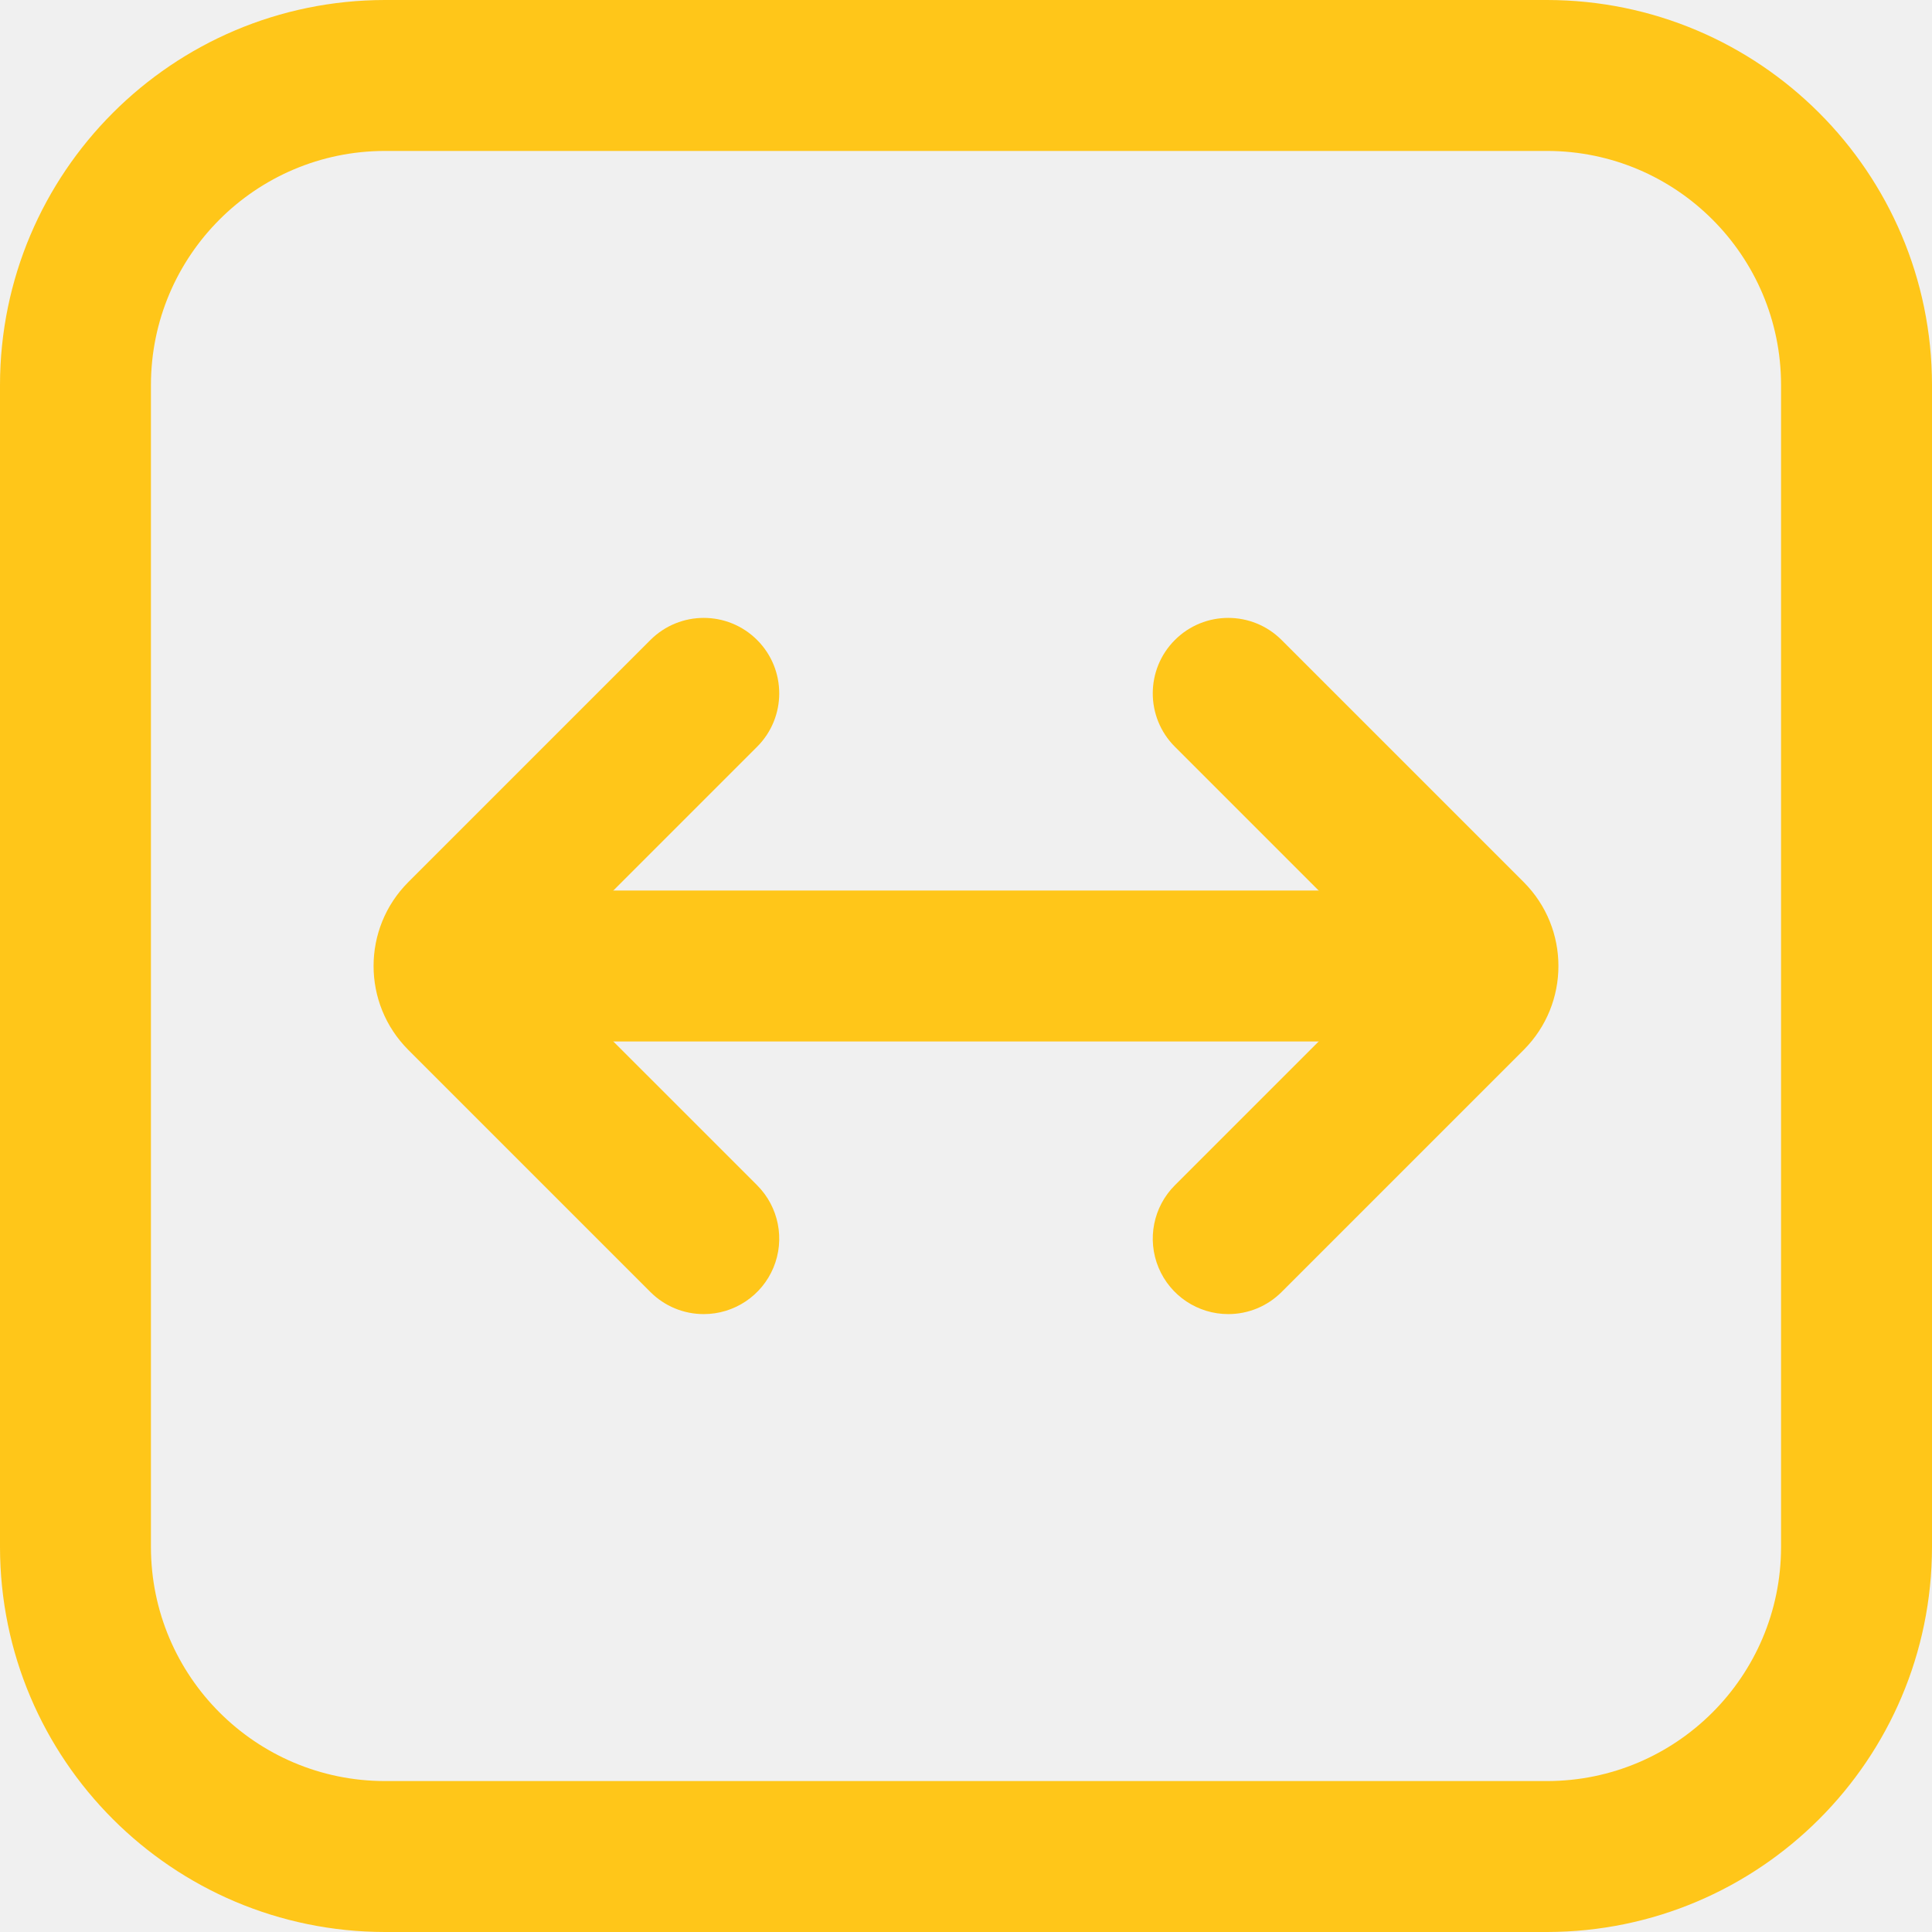
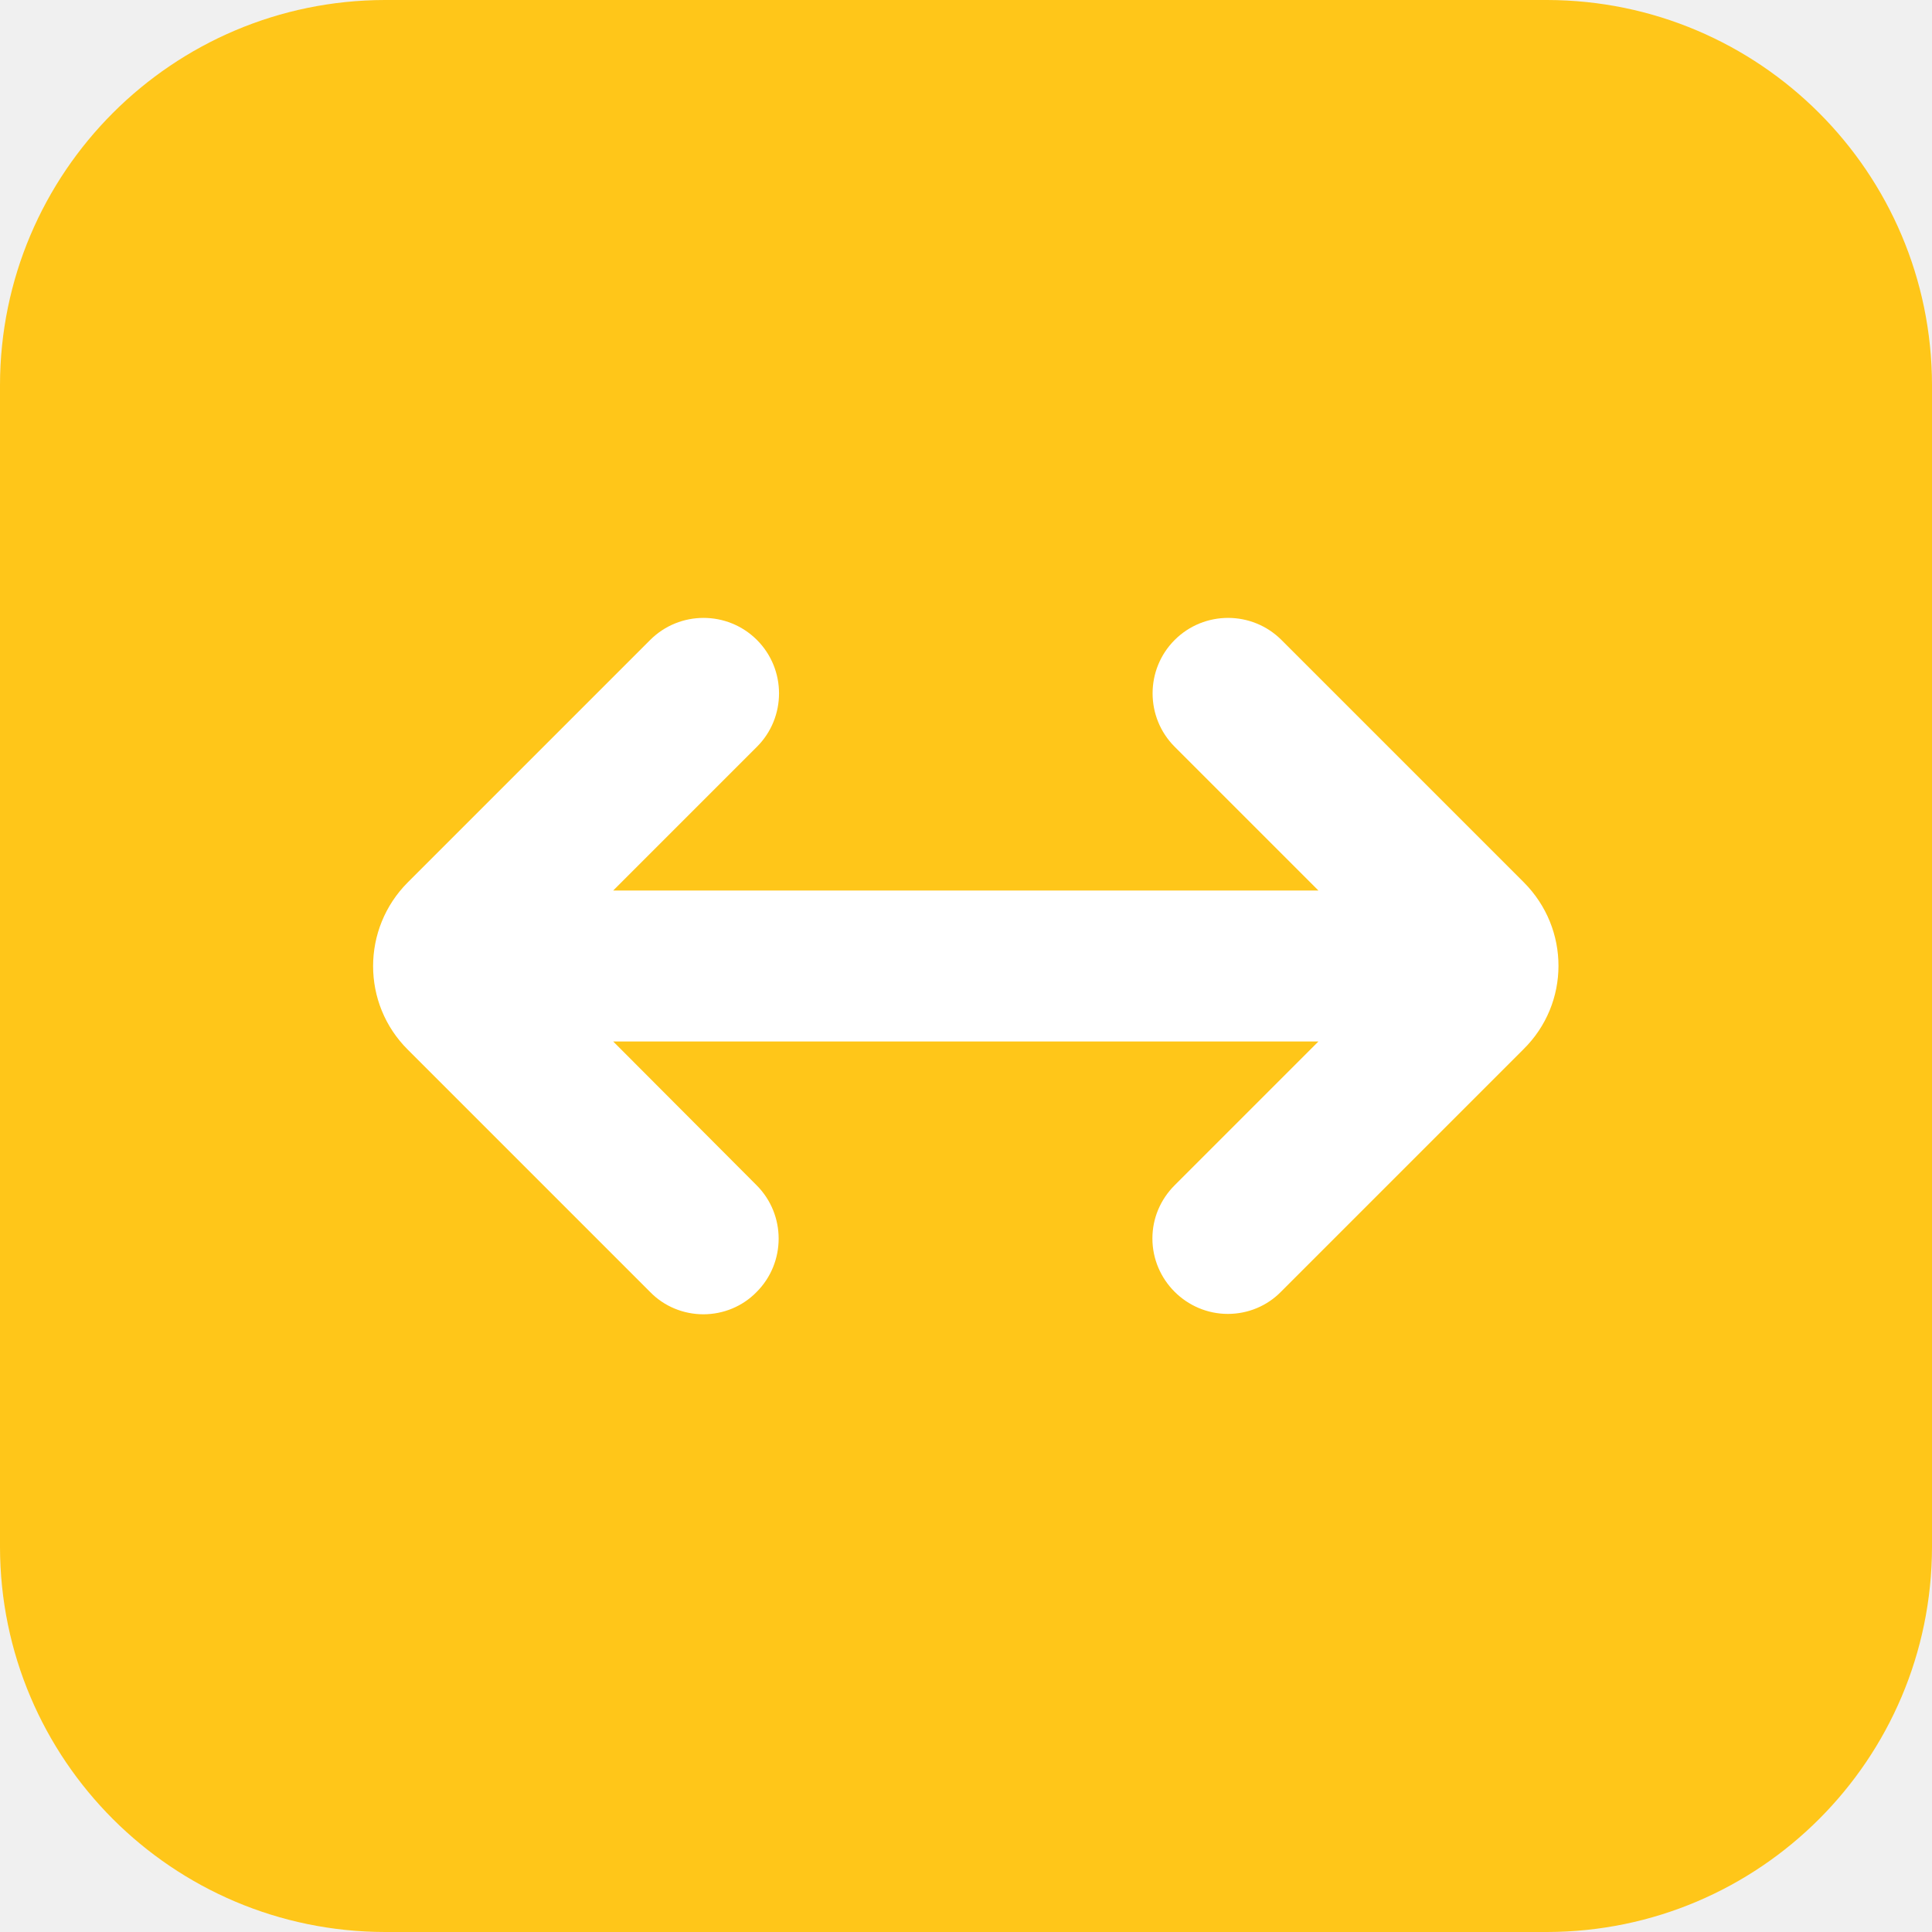
- <svg xmlns="http://www.w3.org/2000/svg" version="1.1" width="512" height="512" x="0" y="0" viewBox="0 0 512 512" style="enable-background:new 0 0 512 512" xml:space="preserve">
+ <svg xmlns="http://www.w3.org/2000/svg" version="1.1" id="Layer_1" x="0px" y="0px" viewBox="0 0 512 512" style="enable-background:new 0 0 512 512;" xml:space="preserve">
+   <style type="text/css">
+ 	.st0{fill:#FFC619;}
+ 	.st1{fill:#FFFFFF;}
+ </style>
  <g>
-     <g id="_10_Location" data-name="10 Location">
-       <path d="m410 512h-308a102.12 102.12 0 0 1 -102-102v-308a102.12 102.12 0 0 1 102-102h308a102.12 102.12 0 0 1 102 102v308a102.12 102.12 0 0 1 -102 102zm-308-472a62.07 62.07 0 0 0 -62 62v308a62.07 62.07 0 0 0 62 62h308a62.07 62.07 0 0 0 62-62v-308a62.07 62.07 0 0 0 -62-62z" fill="#ffc619" data-original="#000000" style="" />
-       <path d="m367.79 276h-223.58a20 20 0 0 1 0-40h223.58a20 20 0 0 1 0 40z" fill="#ffc619" data-original="#000000" style="" />
-       <path d="m325.5 348.25a20 20 0 0 1 -14.15-34.14l58.11-58.11-58.11-58.11a20 20 0 1 1 28.29-28.28l64.17 64.17a31.46 31.46 0 0 1 0 44.44l-64.17 64.17a19.92 19.92 0 0 1 -14.14 5.86z" fill="#ffc619" data-original="#000000" style="" />
-       <path d="m186.5 348.25a19.92 19.92 0 0 1 -14.14-5.86l-64.17-64.17a31.46 31.46 0 0 1 0-44.44l64.17-64.17a20 20 0 0 1 28.29 28.28l-58.11 58.11 58.11 58.11a20 20 0 0 1 -14.15 34.14z" fill="#ffc619" data-original="#000000" style="" />
+     <g id="_10_Location">
+       <path class="st0" d="M410,512H102C45.7,511.9,0.1,466.3,0,410V102C0.1,45.7,45.7,0.1,102,0h308c56.3,0.1,101.9,45.7,102,102v308    C511.9,466.3,466.3,511.9,410,512z" />
+       <path class="st1" d="M403.8,233.8l-64.2-64.2c-7.8-7.8-20.5-7.8-28.3,0c-7.8,7.8-7.8,20.5,0,28.3l38.1,38.1H162.5l38.1-38.1    c7.8-7.8,7.8-20.5,0-28.3c-7.8-7.8-20.5-7.8-28.3,0l-64.2,64.2c-12.3,12.3-12.3,32.2,0,44.4l64.2,64.2c3.7,3.8,8.8,5.9,14.1,5.9v0    c5.3,0,10.4-2.1,14.1-5.9c7.8-7.8,7.8-20.5,0-28.3L162.5,276h186.9l-38.1,38.1c-3.8,3.8-5.9,8.8-5.9,14.1c0,11,9,20,20,20l0,0    c5.3,0,10.4-2.1,14.1-5.9l64.2-64.2C416.1,265.9,416.1,246.1,403.8,233.8z" />
    </g>
  </g>
</svg>
